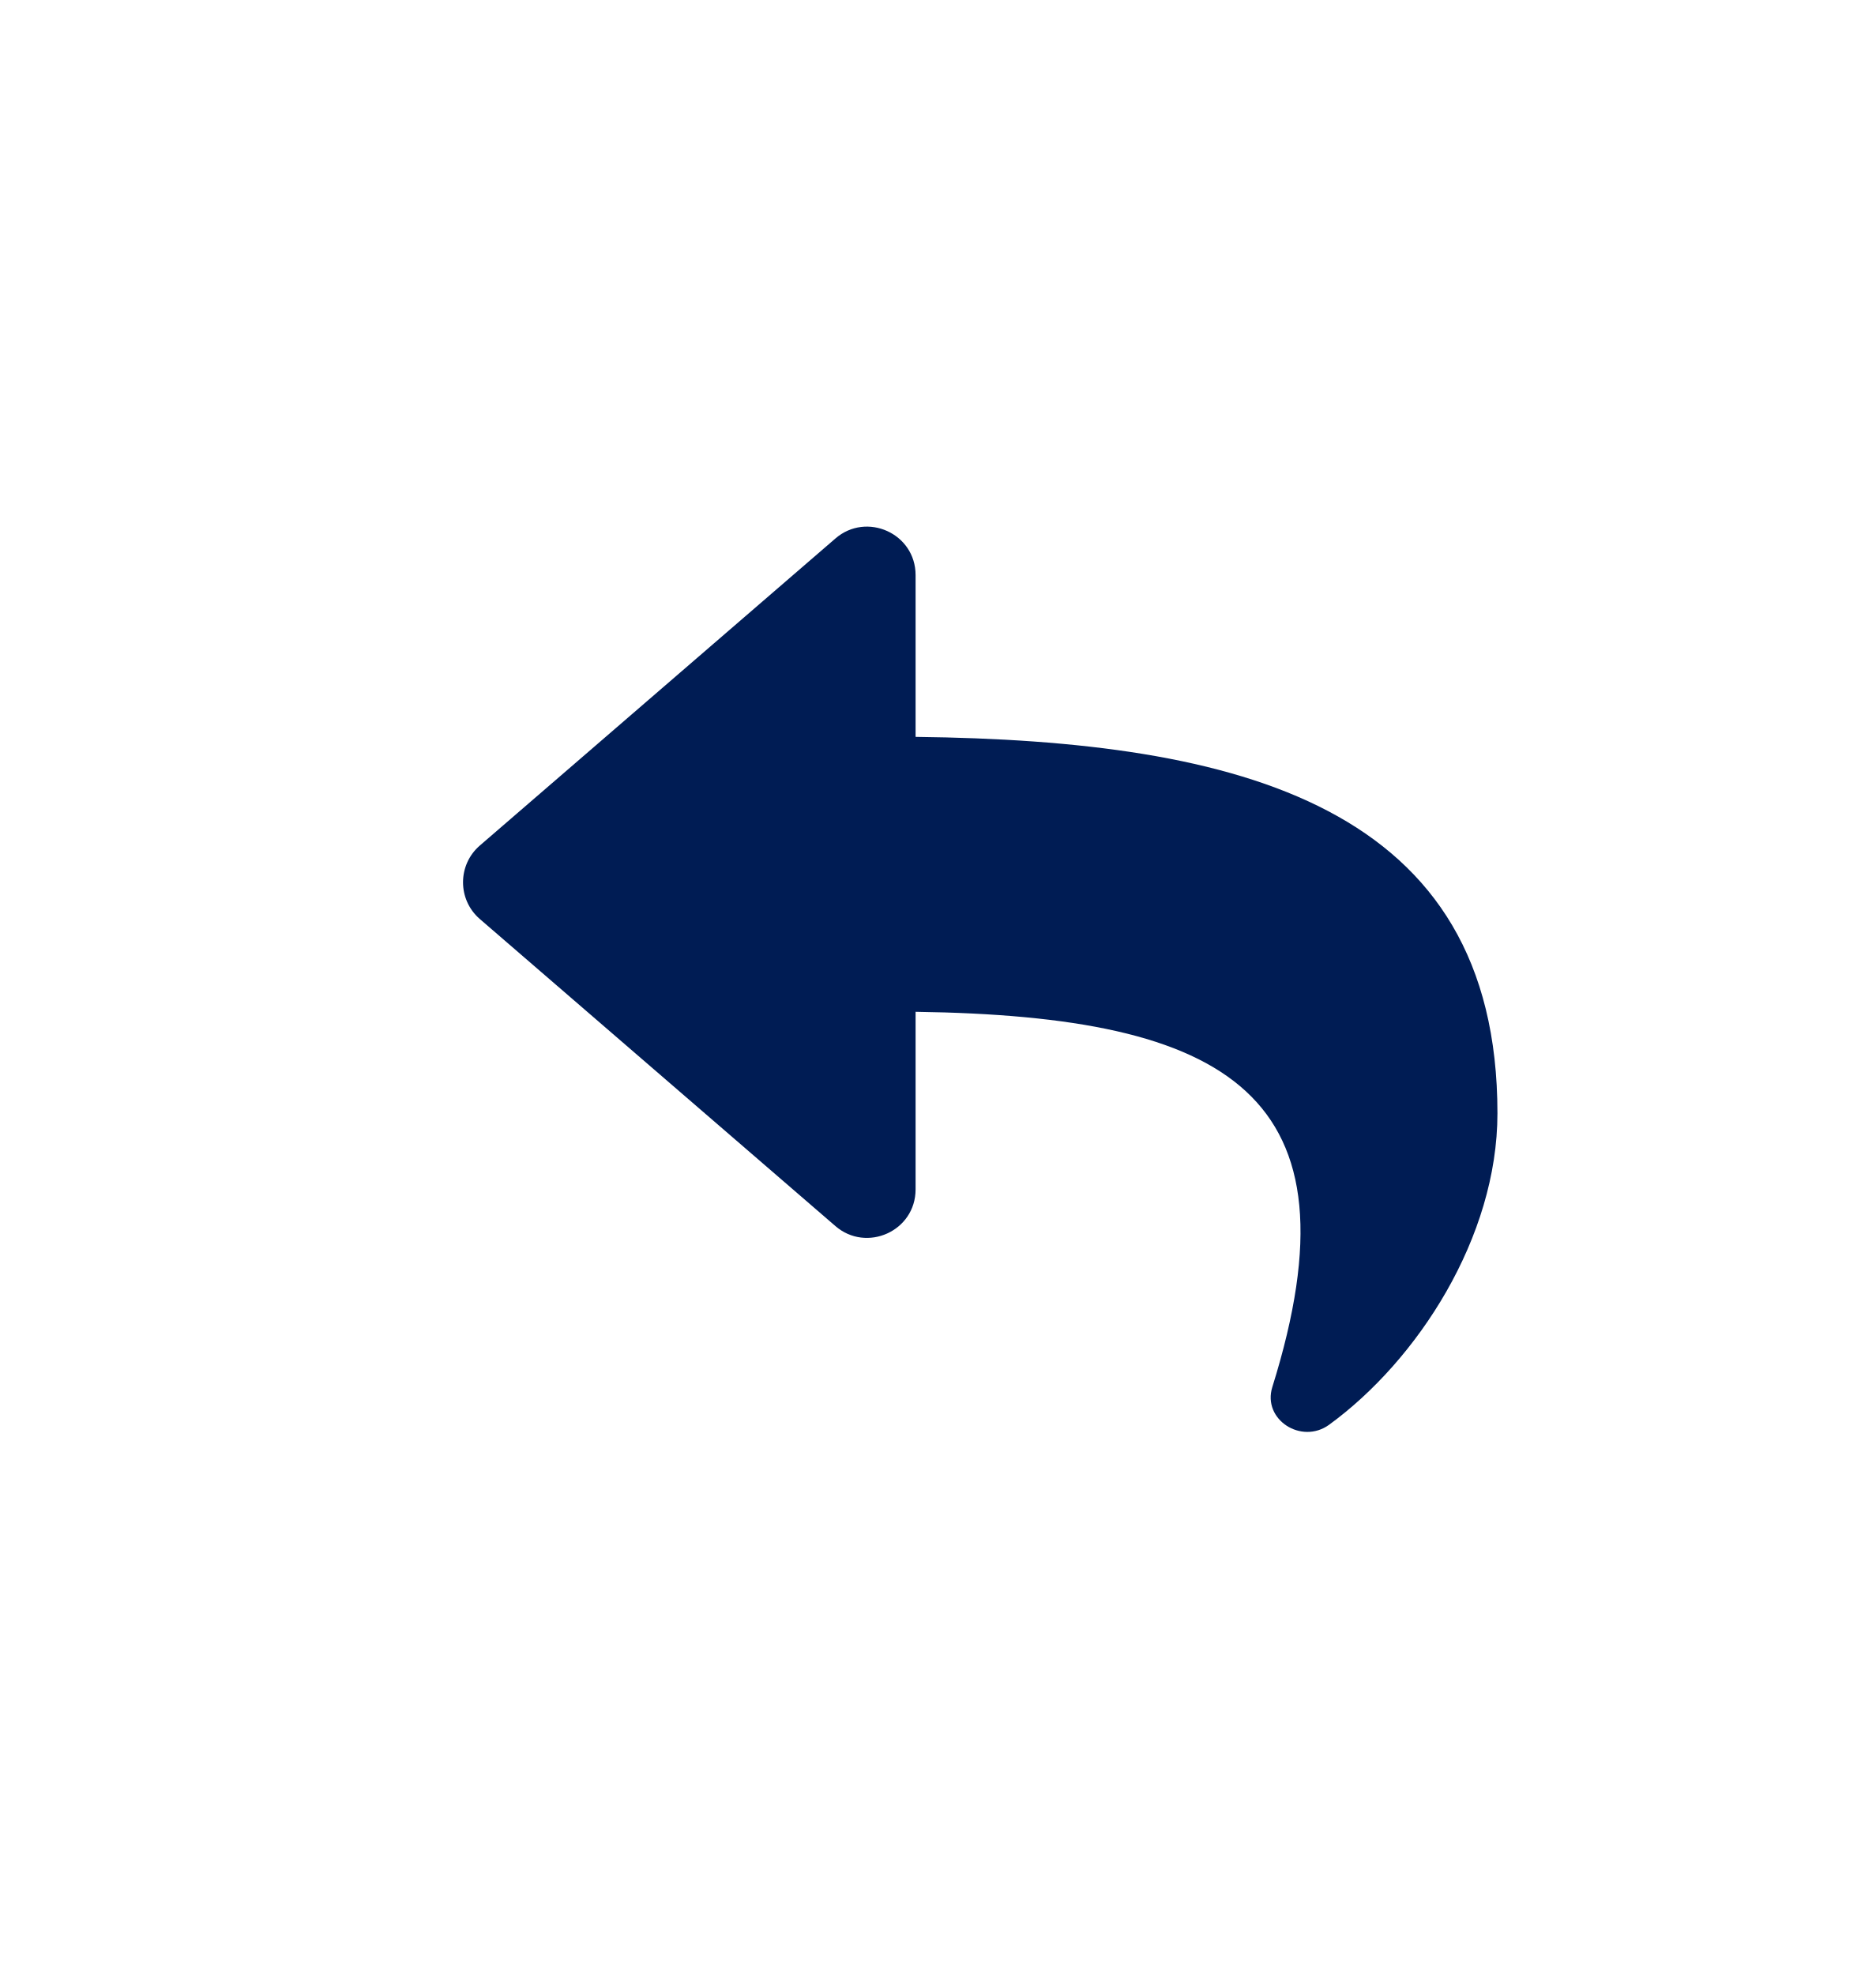
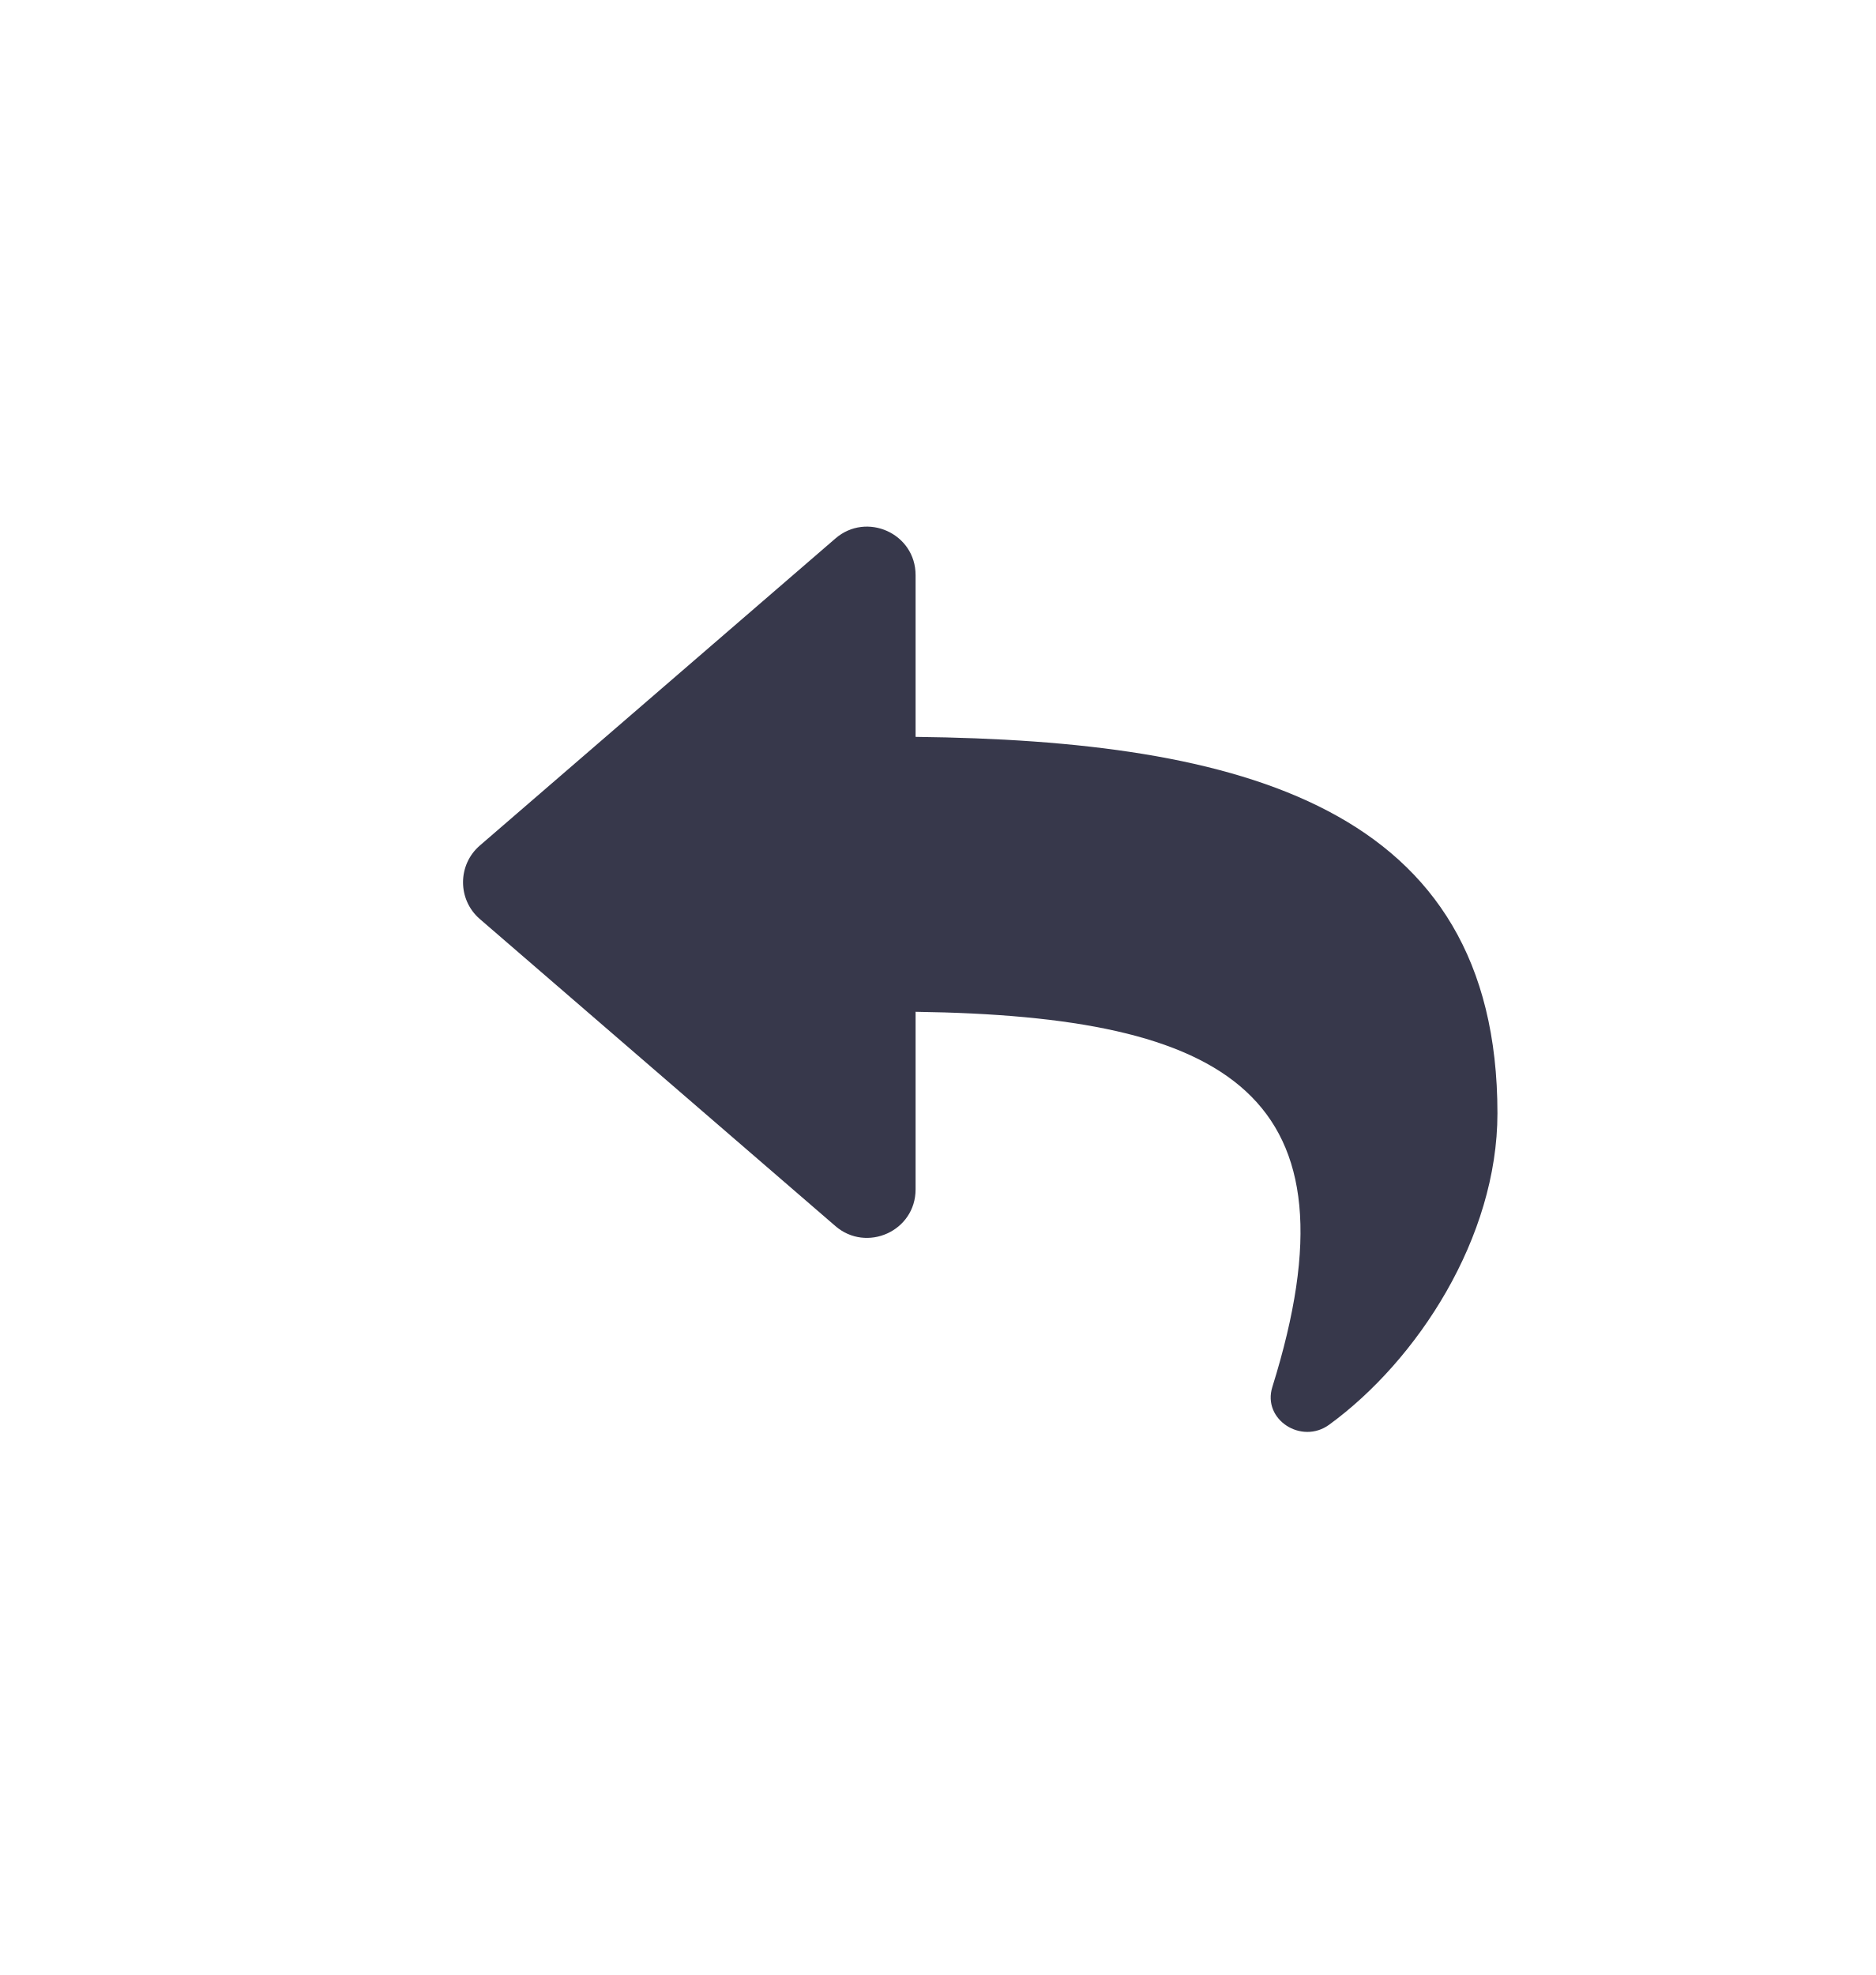
<svg xmlns="http://www.w3.org/2000/svg" width="19" height="20" viewBox="0 0 19 20" fill="none">
-   <path d="M4.859 8.563L8.461 5.453C8.776 5.18 9.273 5.401 9.273 5.824V7.462C12.56 7.5 15.166 8.159 15.166 11.274C15.166 12.531 14.356 13.776 13.461 14.428C13.181 14.631 12.783 14.376 12.886 14.046C13.814 11.079 12.446 10.291 9.273 10.246V12.044C9.273 12.468 8.776 12.688 8.461 12.416L4.859 9.306C4.633 9.11 4.633 8.759 4.859 8.563Z" fill="#001c54" />
+   <path d="M4.859 8.563L8.461 5.453C8.776 5.18 9.273 5.401 9.273 5.824V7.462C12.56 7.5 15.166 8.159 15.166 11.274C15.166 12.531 14.356 13.776 13.461 14.428C13.181 14.631 12.783 14.376 12.886 14.046C13.814 11.079 12.446 10.291 9.273 10.246V12.044C9.273 12.468 8.776 12.688 8.461 12.416L4.859 9.306C4.633 9.11 4.633 8.759 4.859 8.563Z" fill="#37384B" />
</svg>
